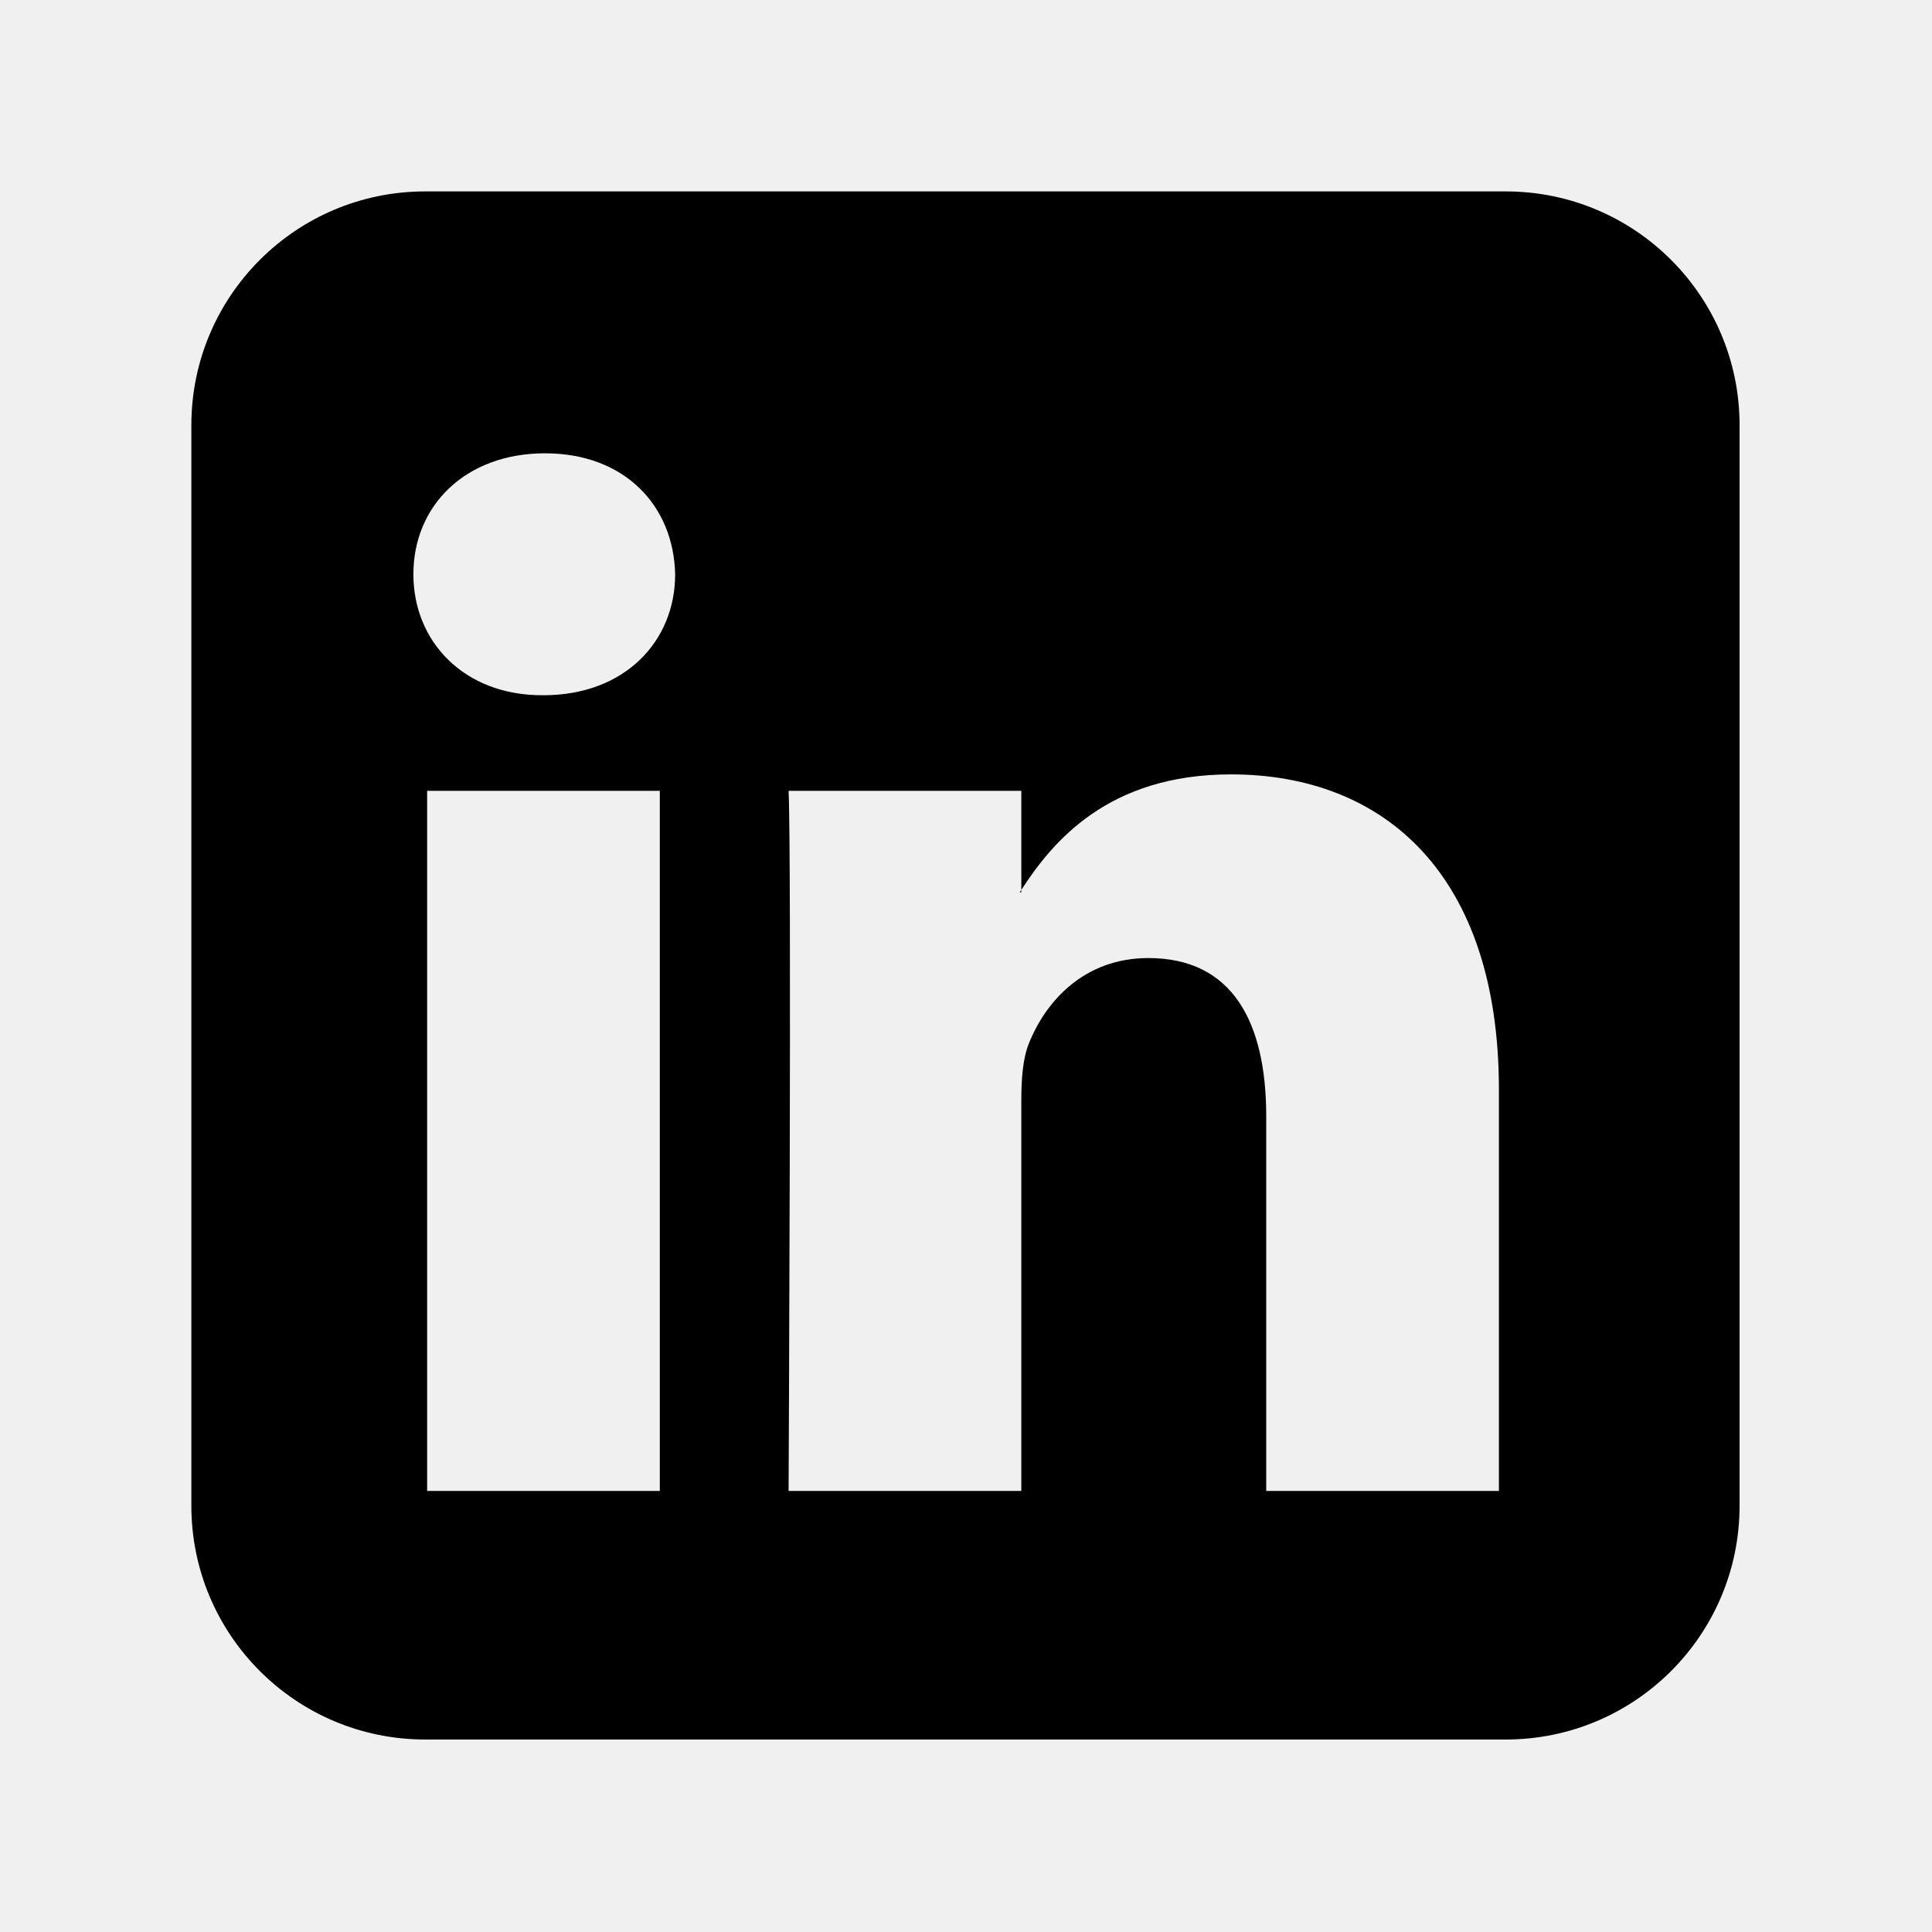
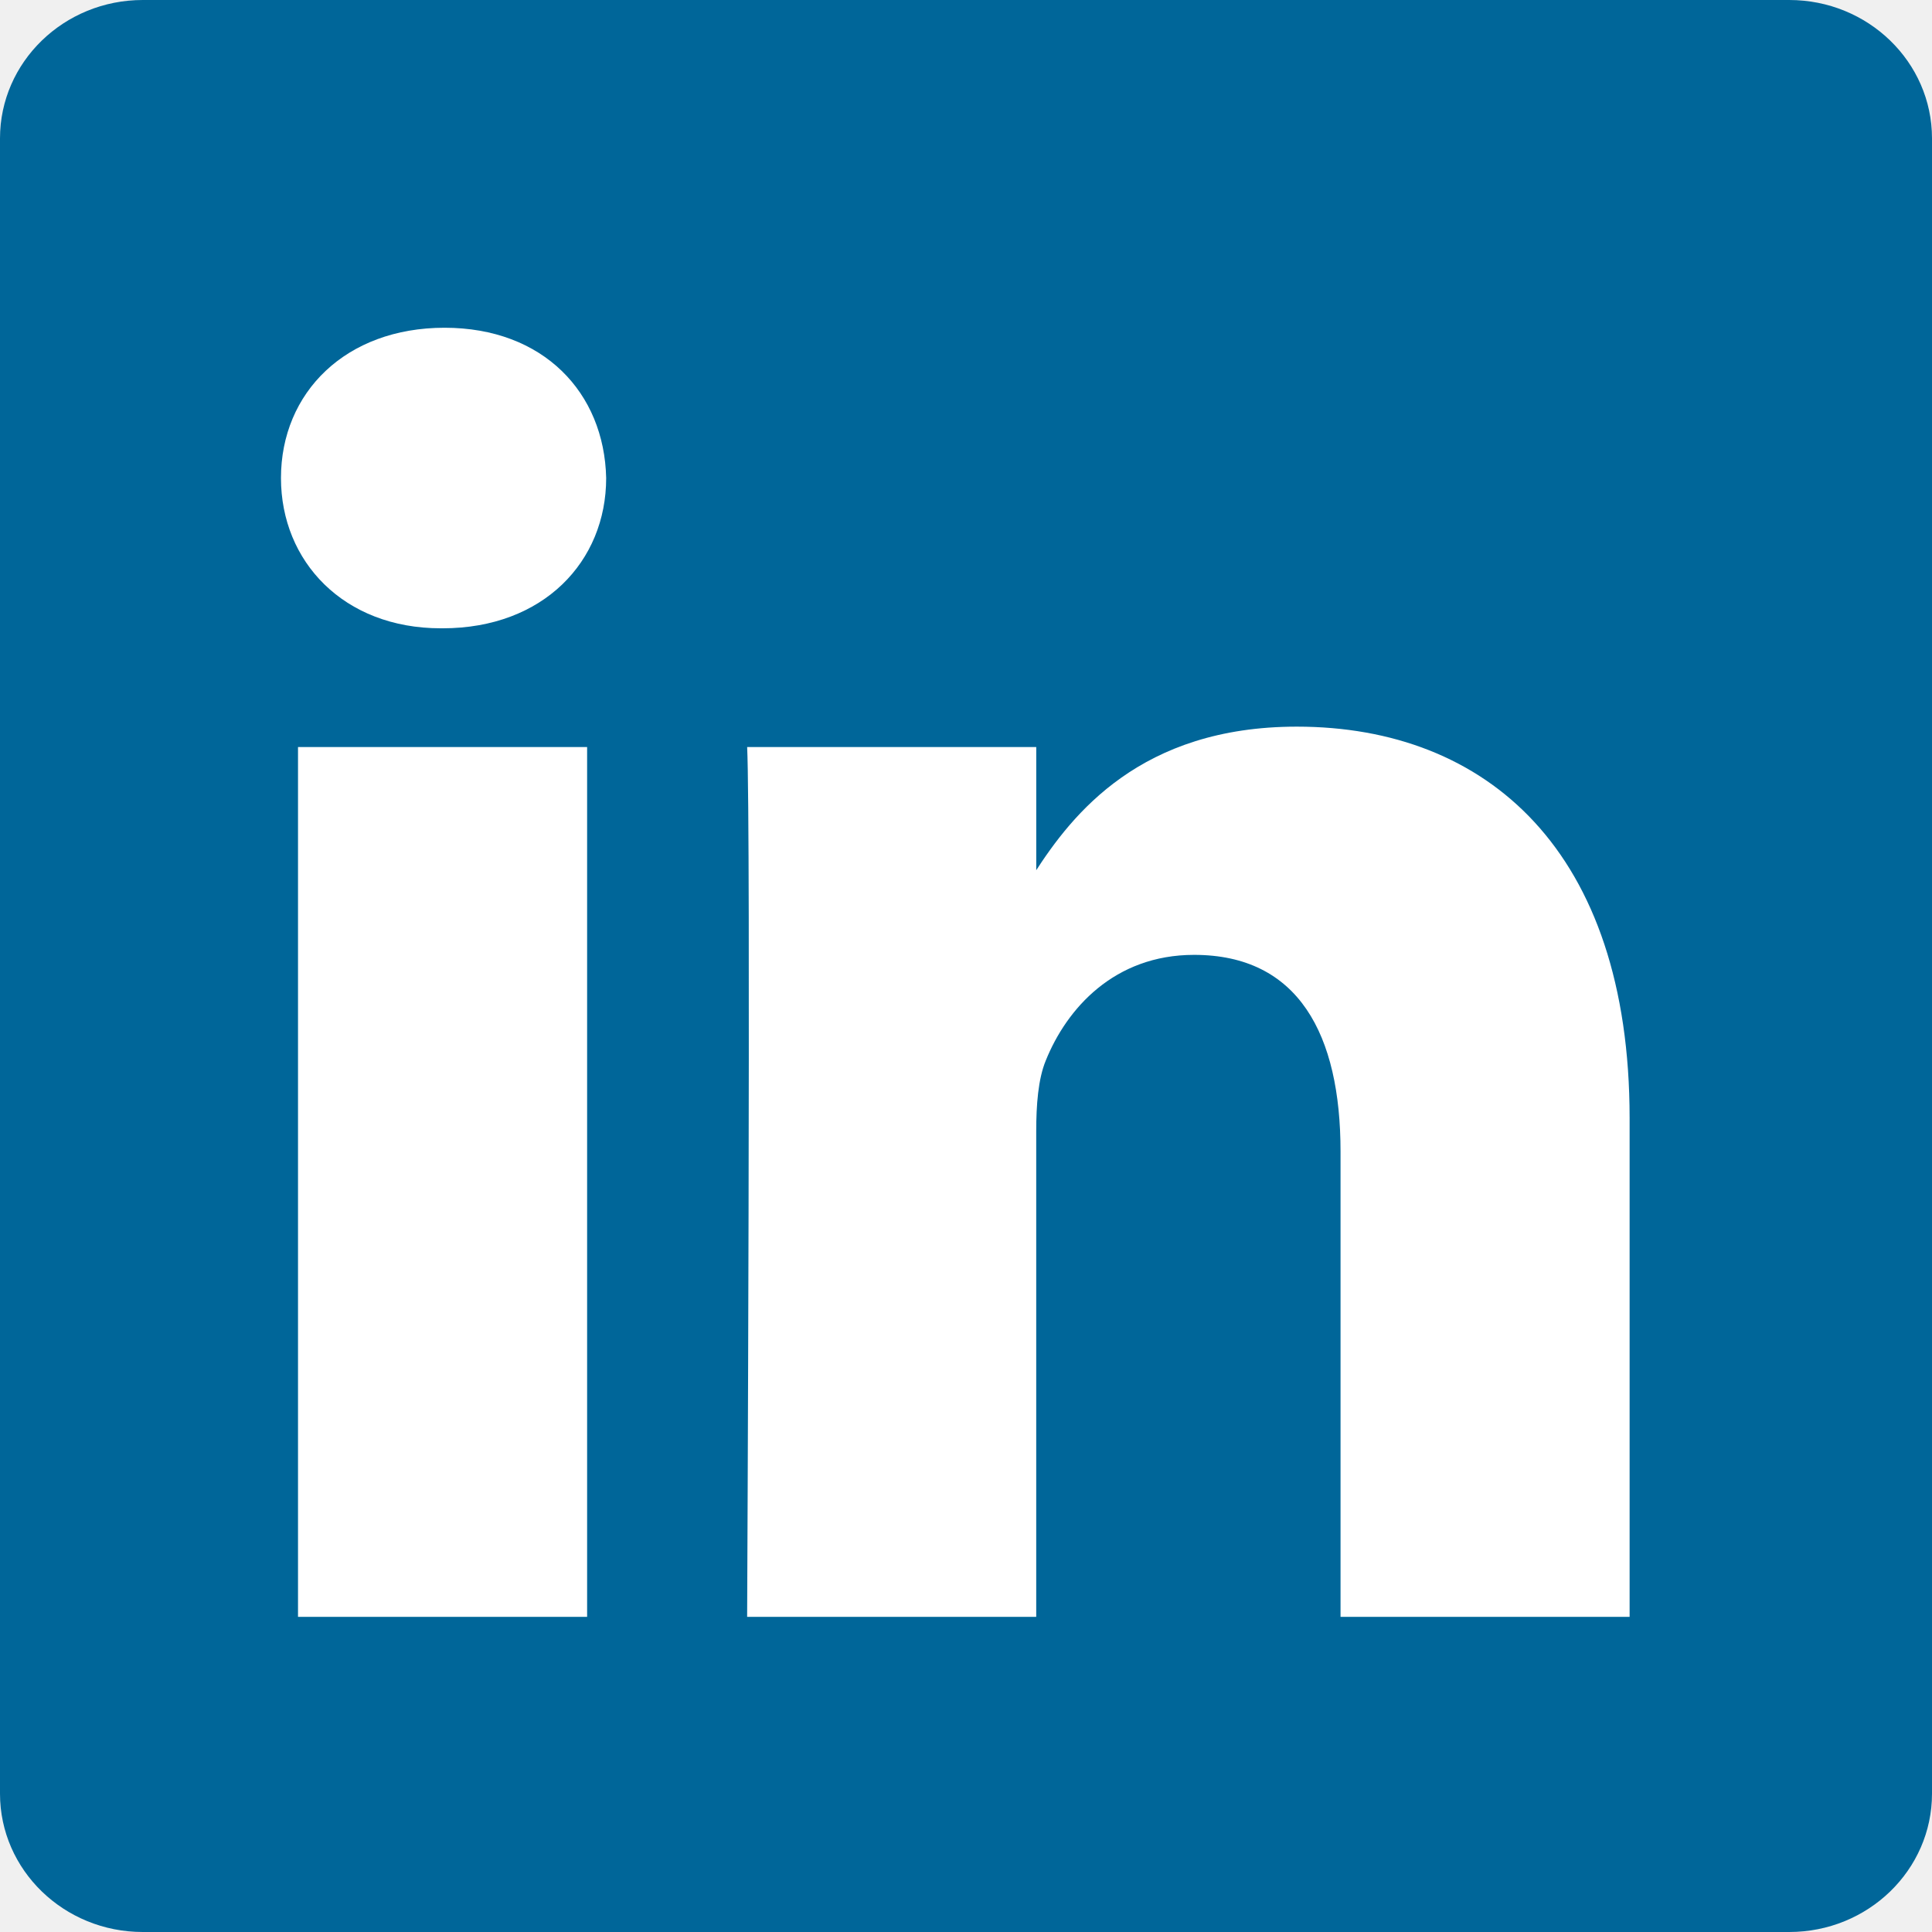
- <svg xmlns="http://www.w3.org/2000/svg" width="100%" height="100%" viewBox="0 0 236 236" version="1.1" xml:space="preserve" style="fill-rule:evenodd;clip-rule:evenodd;stroke-linejoin:round;stroke-miterlimit:2;">
-   <g transform="matrix(0.804742,0,0,0.804742,14.9285,14.9284)" id="g3019">
-     <path d="M210.016,245.493L45.983,245.493C26.384,245.493 10.496,229.606 10.496,210.007L10.496,45.992C10.496,26.393 26.384,10.505 45.983,10.505L210.017,10.505C229.615,10.505 245.504,26.394 245.503,45.993L245.503,210.007C245.503,229.605 229.615,245.493 210.016,245.493ZM81.604,101.49L46.284,101.49L46.284,207.761L81.604,207.761L81.604,101.49ZM101.151,101.49C101.62,111.46 101.151,207.761 101.151,207.761L136.477,207.761L136.477,148.415C136.477,145.237 136.707,142.063 137.642,139.794C140.189,133.444 146.005,126.874 155.76,126.874C168.544,126.874 173.653,136.622 173.653,150.906L173.653,207.761L208.972,207.761L208.972,146.825C208.972,114.182 191.55,98.995 168.307,98.995C149.576,98.995 141.171,109.285 136.477,116.527L136.477,116.897L136.239,116.897C136.317,116.774 136.397,116.65 136.477,116.527L136.477,101.49L101.151,101.49ZM63.951,86.98C76.259,86.98 83.932,78.819 83.932,68.62C83.704,58.194 76.259,50.259 64.182,50.259C52.095,50.259 44.198,58.194 44.198,68.62C44.198,78.819 51.86,86.98 63.718,86.98L63.951,86.98Z" />
+ <svg xmlns="http://www.w3.org/2000/svg" height="100%" width="100%" viewBox="0 0 256 256">
+   <g fill="none">
+     <path d="M0 18.338C0 8.216 8.474 0 18.92 0h218.16C247.53 0 256 8.216 256 18.338v219.327C256 247.79 247.53 256 237.08 256H18.92C8.475 256 0 247.791 0 237.668V18.335z" fill="#069" />
+     <path d="M77.796 214.238V98.986H39.488v115.252H77.8zM58.65 83.253c13.356 0 21.671-8.85 21.671-19.91-.25-11.312-8.315-19.915-21.417-19.915-13.111 0-21.674 8.603-21.674 19.914 0 11.06 8.312 19.91 21.169 19.91h.248zM99 214.238h38.305v-64.355c0-3.44.25-6.889 1.262-9.346 2.768-6.885 9.071-14.012 19.656-14.012 13.858 0 19.405 10.568 19.405 26.063v61.65h38.304v-66.082c0-35.399-18.896-51.872-44.099-51.872-20.663 0-29.738 11.549-34.78 19.415h.255V98.99H99.002c.5 10.812-.003 115.252-.003 115.252z" fill="#fff" />
  </g>
</svg>
